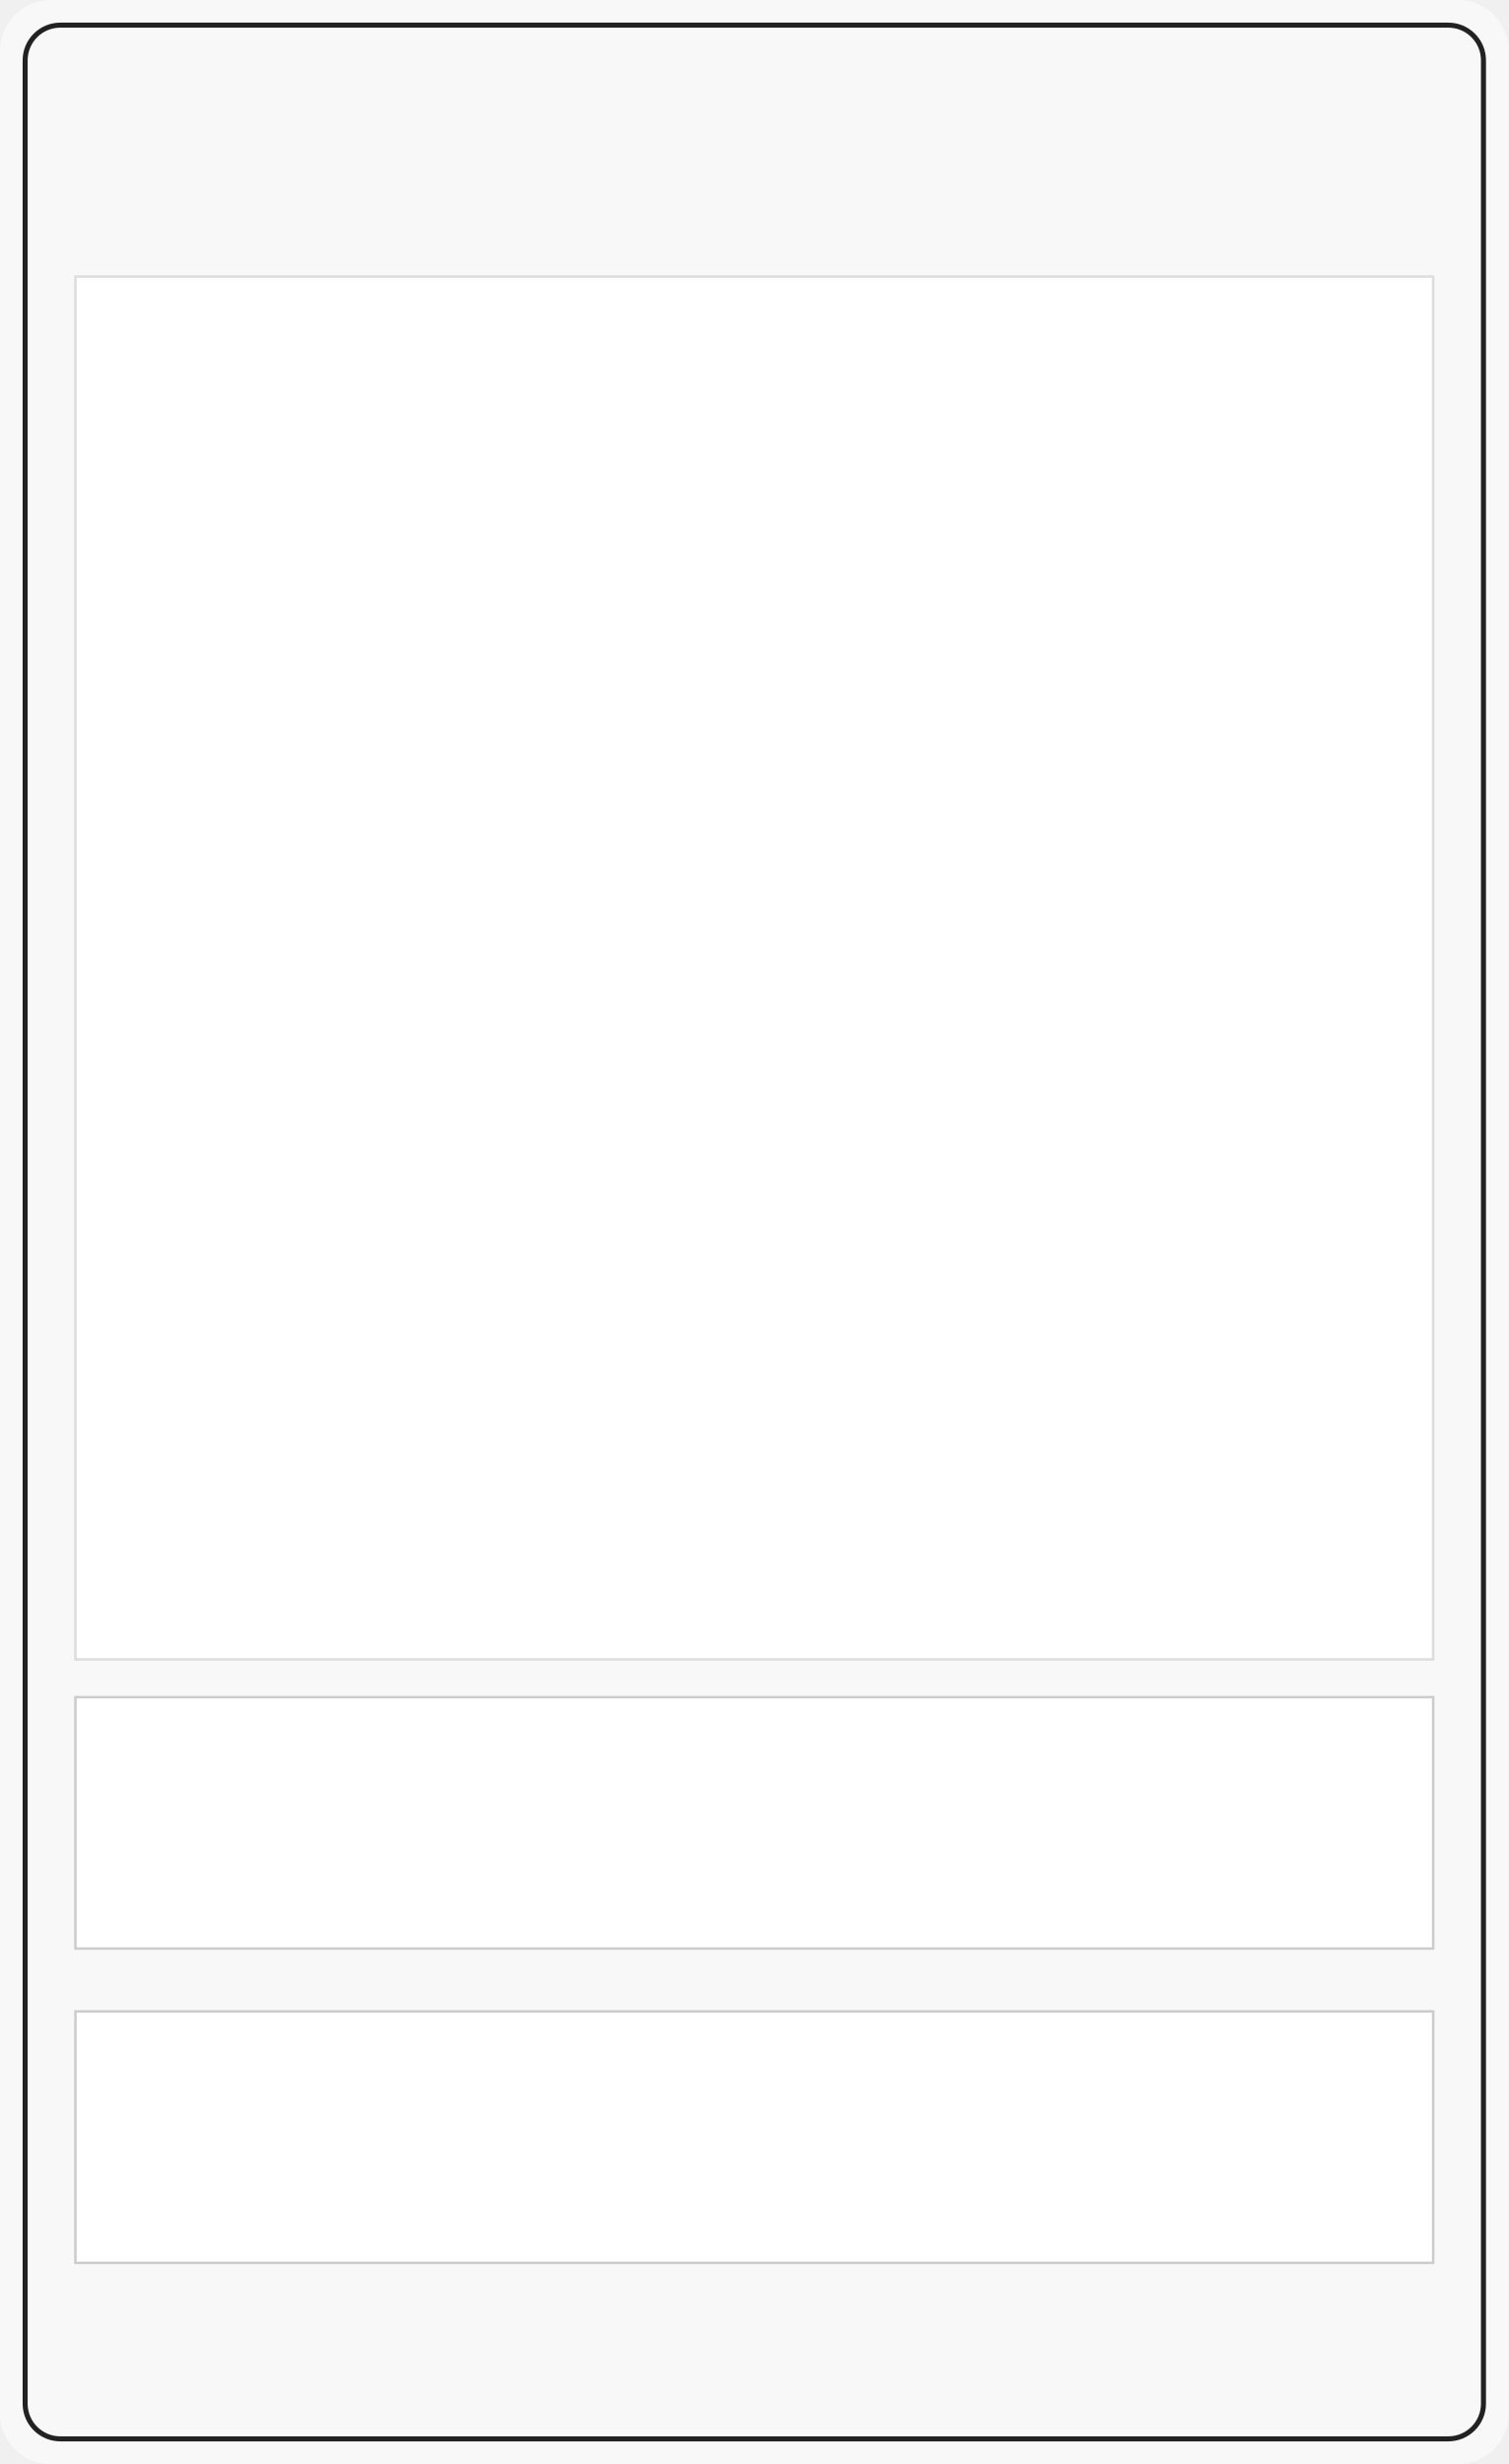
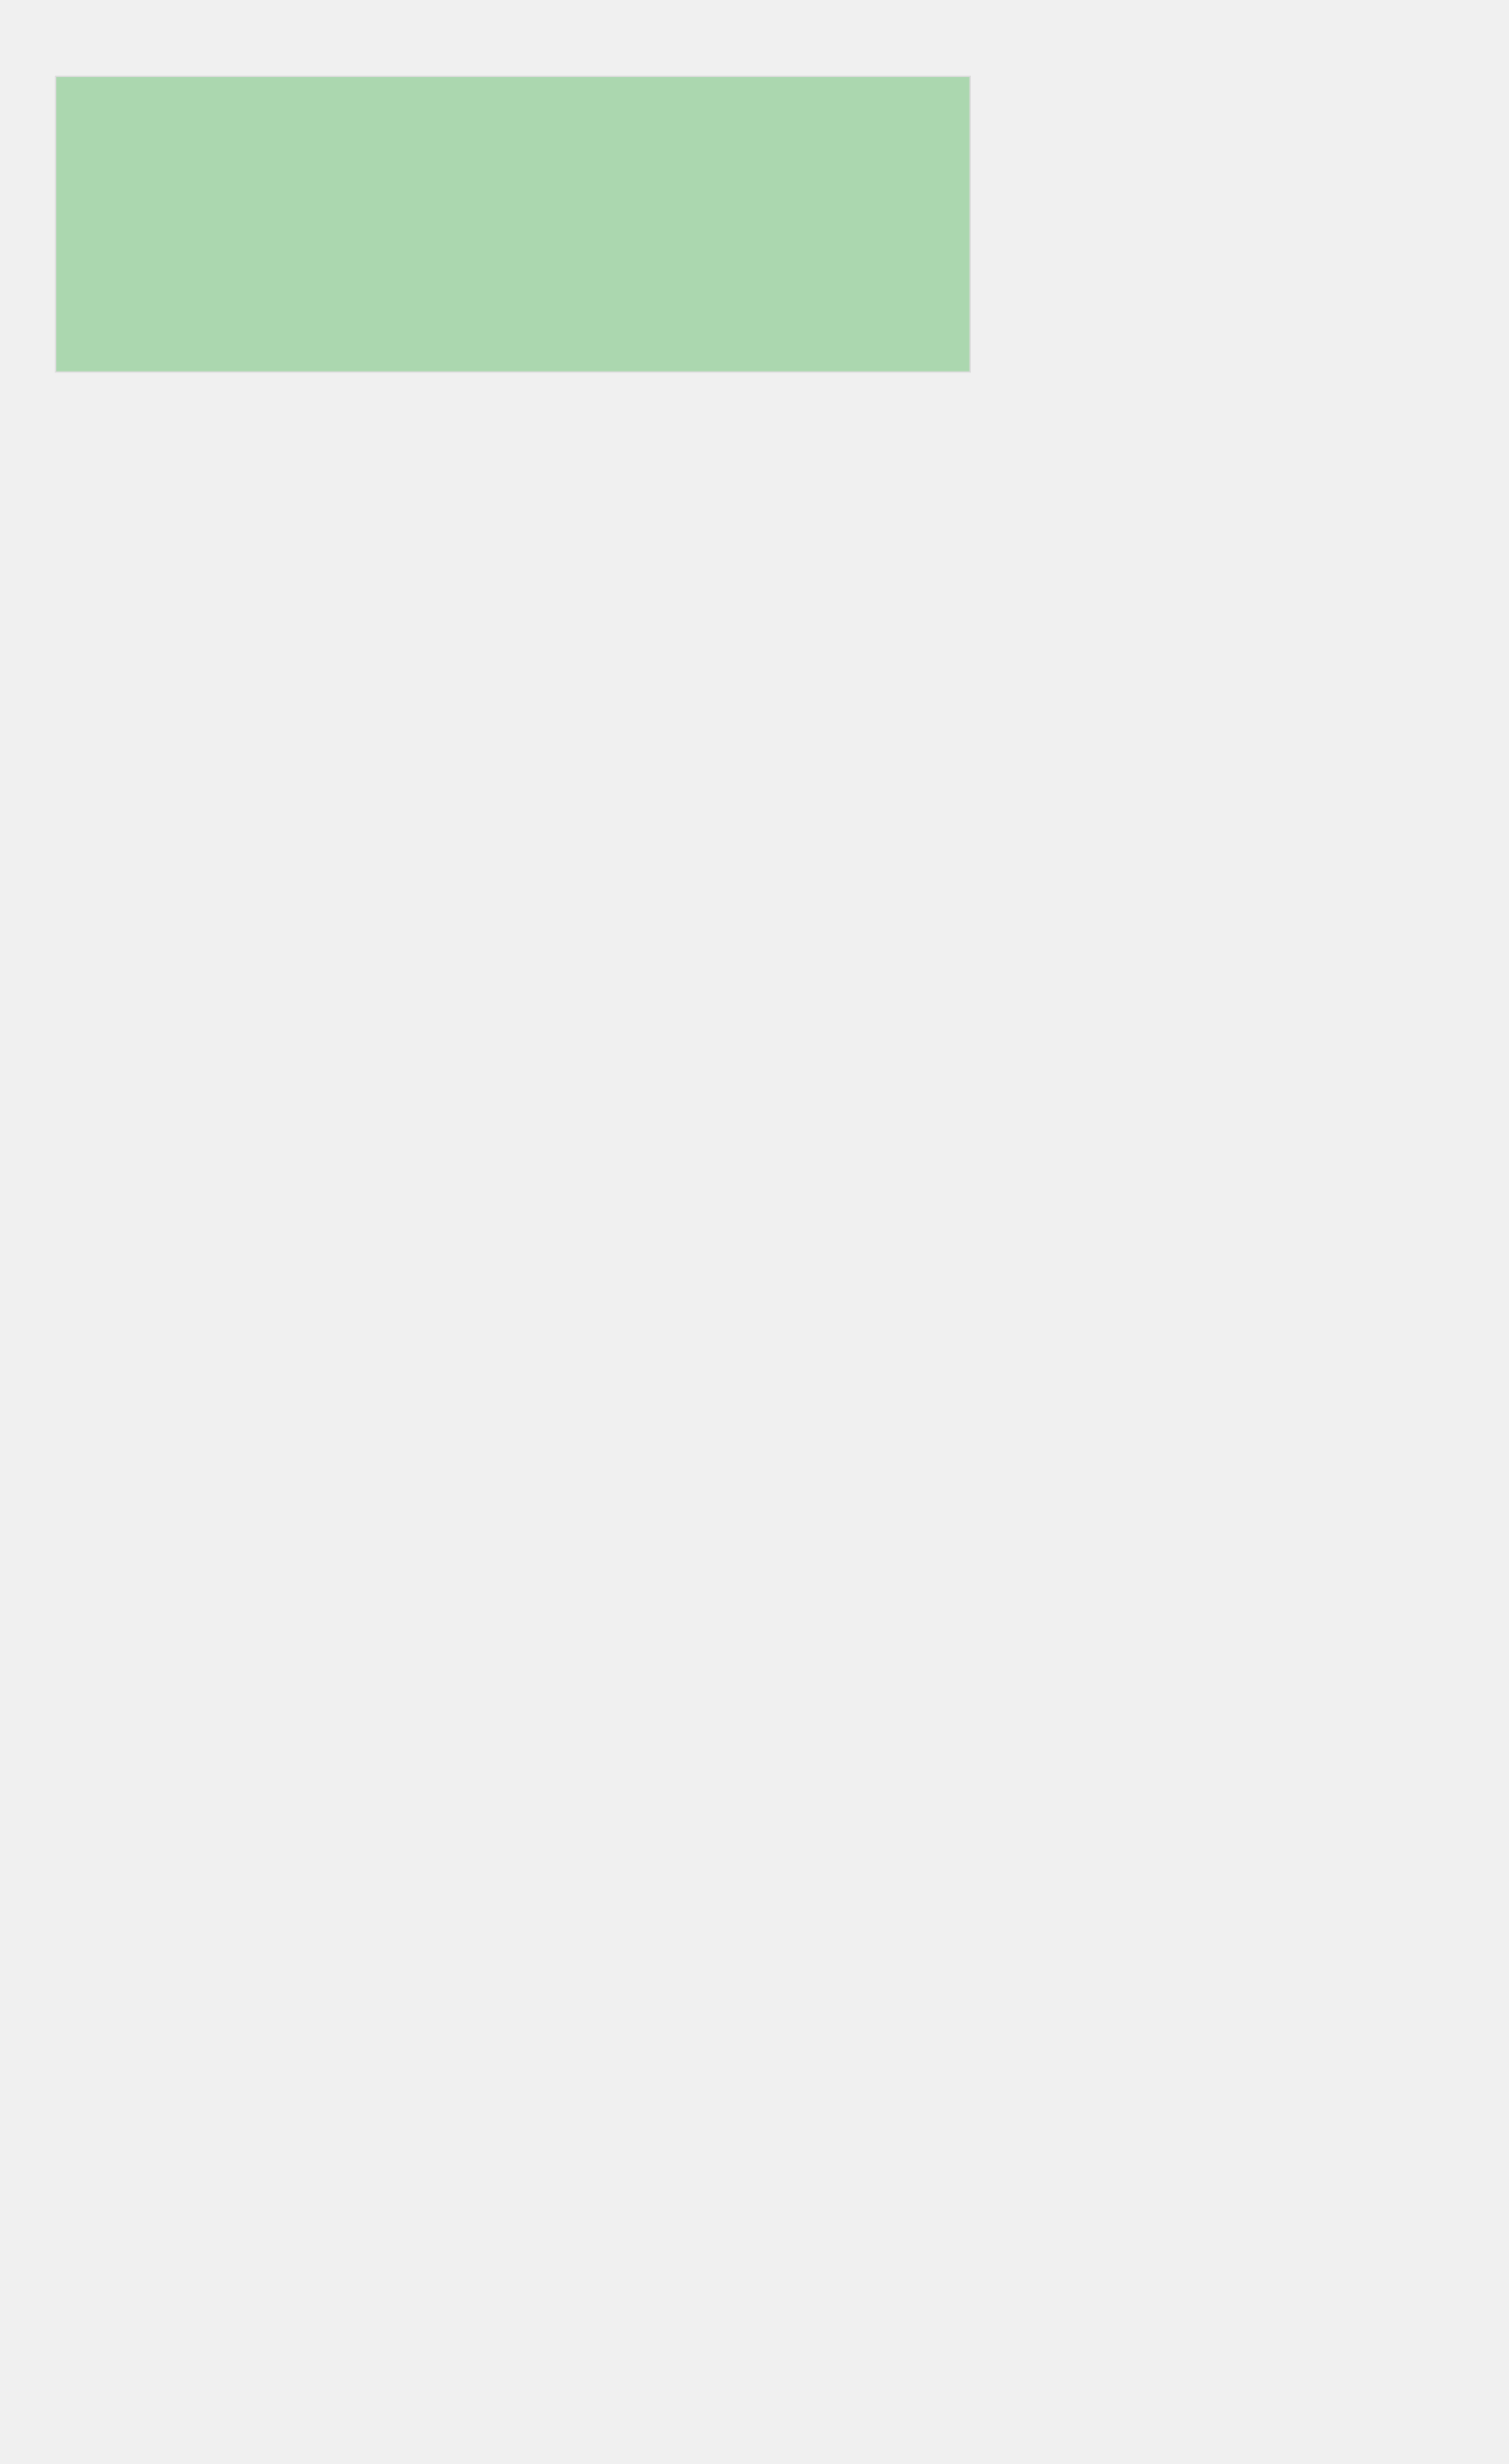
- <svg xmlns="http://www.w3.org/2000/svg" width="1200" height="1960" viewBox="0 0 1200 1960">
-   <rect id="bg" x="0" y="0" width="1200" height="1960" rx="40" ry="40" fill="#f8f8f8" />
-   <rect id="frame" x="20" y="20" width="1160" height="1920" rx="28" ry="28" fill="none" stroke="#222" stroke-width="4" />
-   <rect id="title_slot" x="60" y="80" width="1080" height="90" fill="none" stroke="none" />
-   <rect id="image_slot" x="60" y="220" width="1080" height="1100" fill="#ffffff" stroke="#ddd" stroke-width="2" />
-   <rect id="formula1_slot" x="60" y="1350" width="1080" height="200" fill="#ffffff" stroke="#cccccc" stroke-width="2" />
-   <rect id="formula2_slot" x="60" y="1600" width="1080" height="200" fill="#ffffff" stroke="#cccccc" stroke-width="2" />
-   <rect id="footer_slot" x="60" y="1840" width="1080" height="60" fill="none" stroke="none" />
+ <svg xmlns="http://www.w3.org/2000/svg" width="1200" height="1960" viewBox="0 0 1200 1960" version="1.1" id="svg1" xml:space="preserve">
+   <defs id="defs1">
+     <linearGradient id="swatch1">
+       <stop style="stop-color:#ffffff;stop-opacity:1;" offset="0" id="stop1" />
+     </linearGradient>
+   </defs>
+   <rect id="title_slot" x="44.236" y="60.681" width="727.447" height="235.236" fill="#ffffff" stroke="#dddddd" stroke-width="1.149" style="opacity:1;fill:#abd7af;fill-opacity:1" />
</svg>
